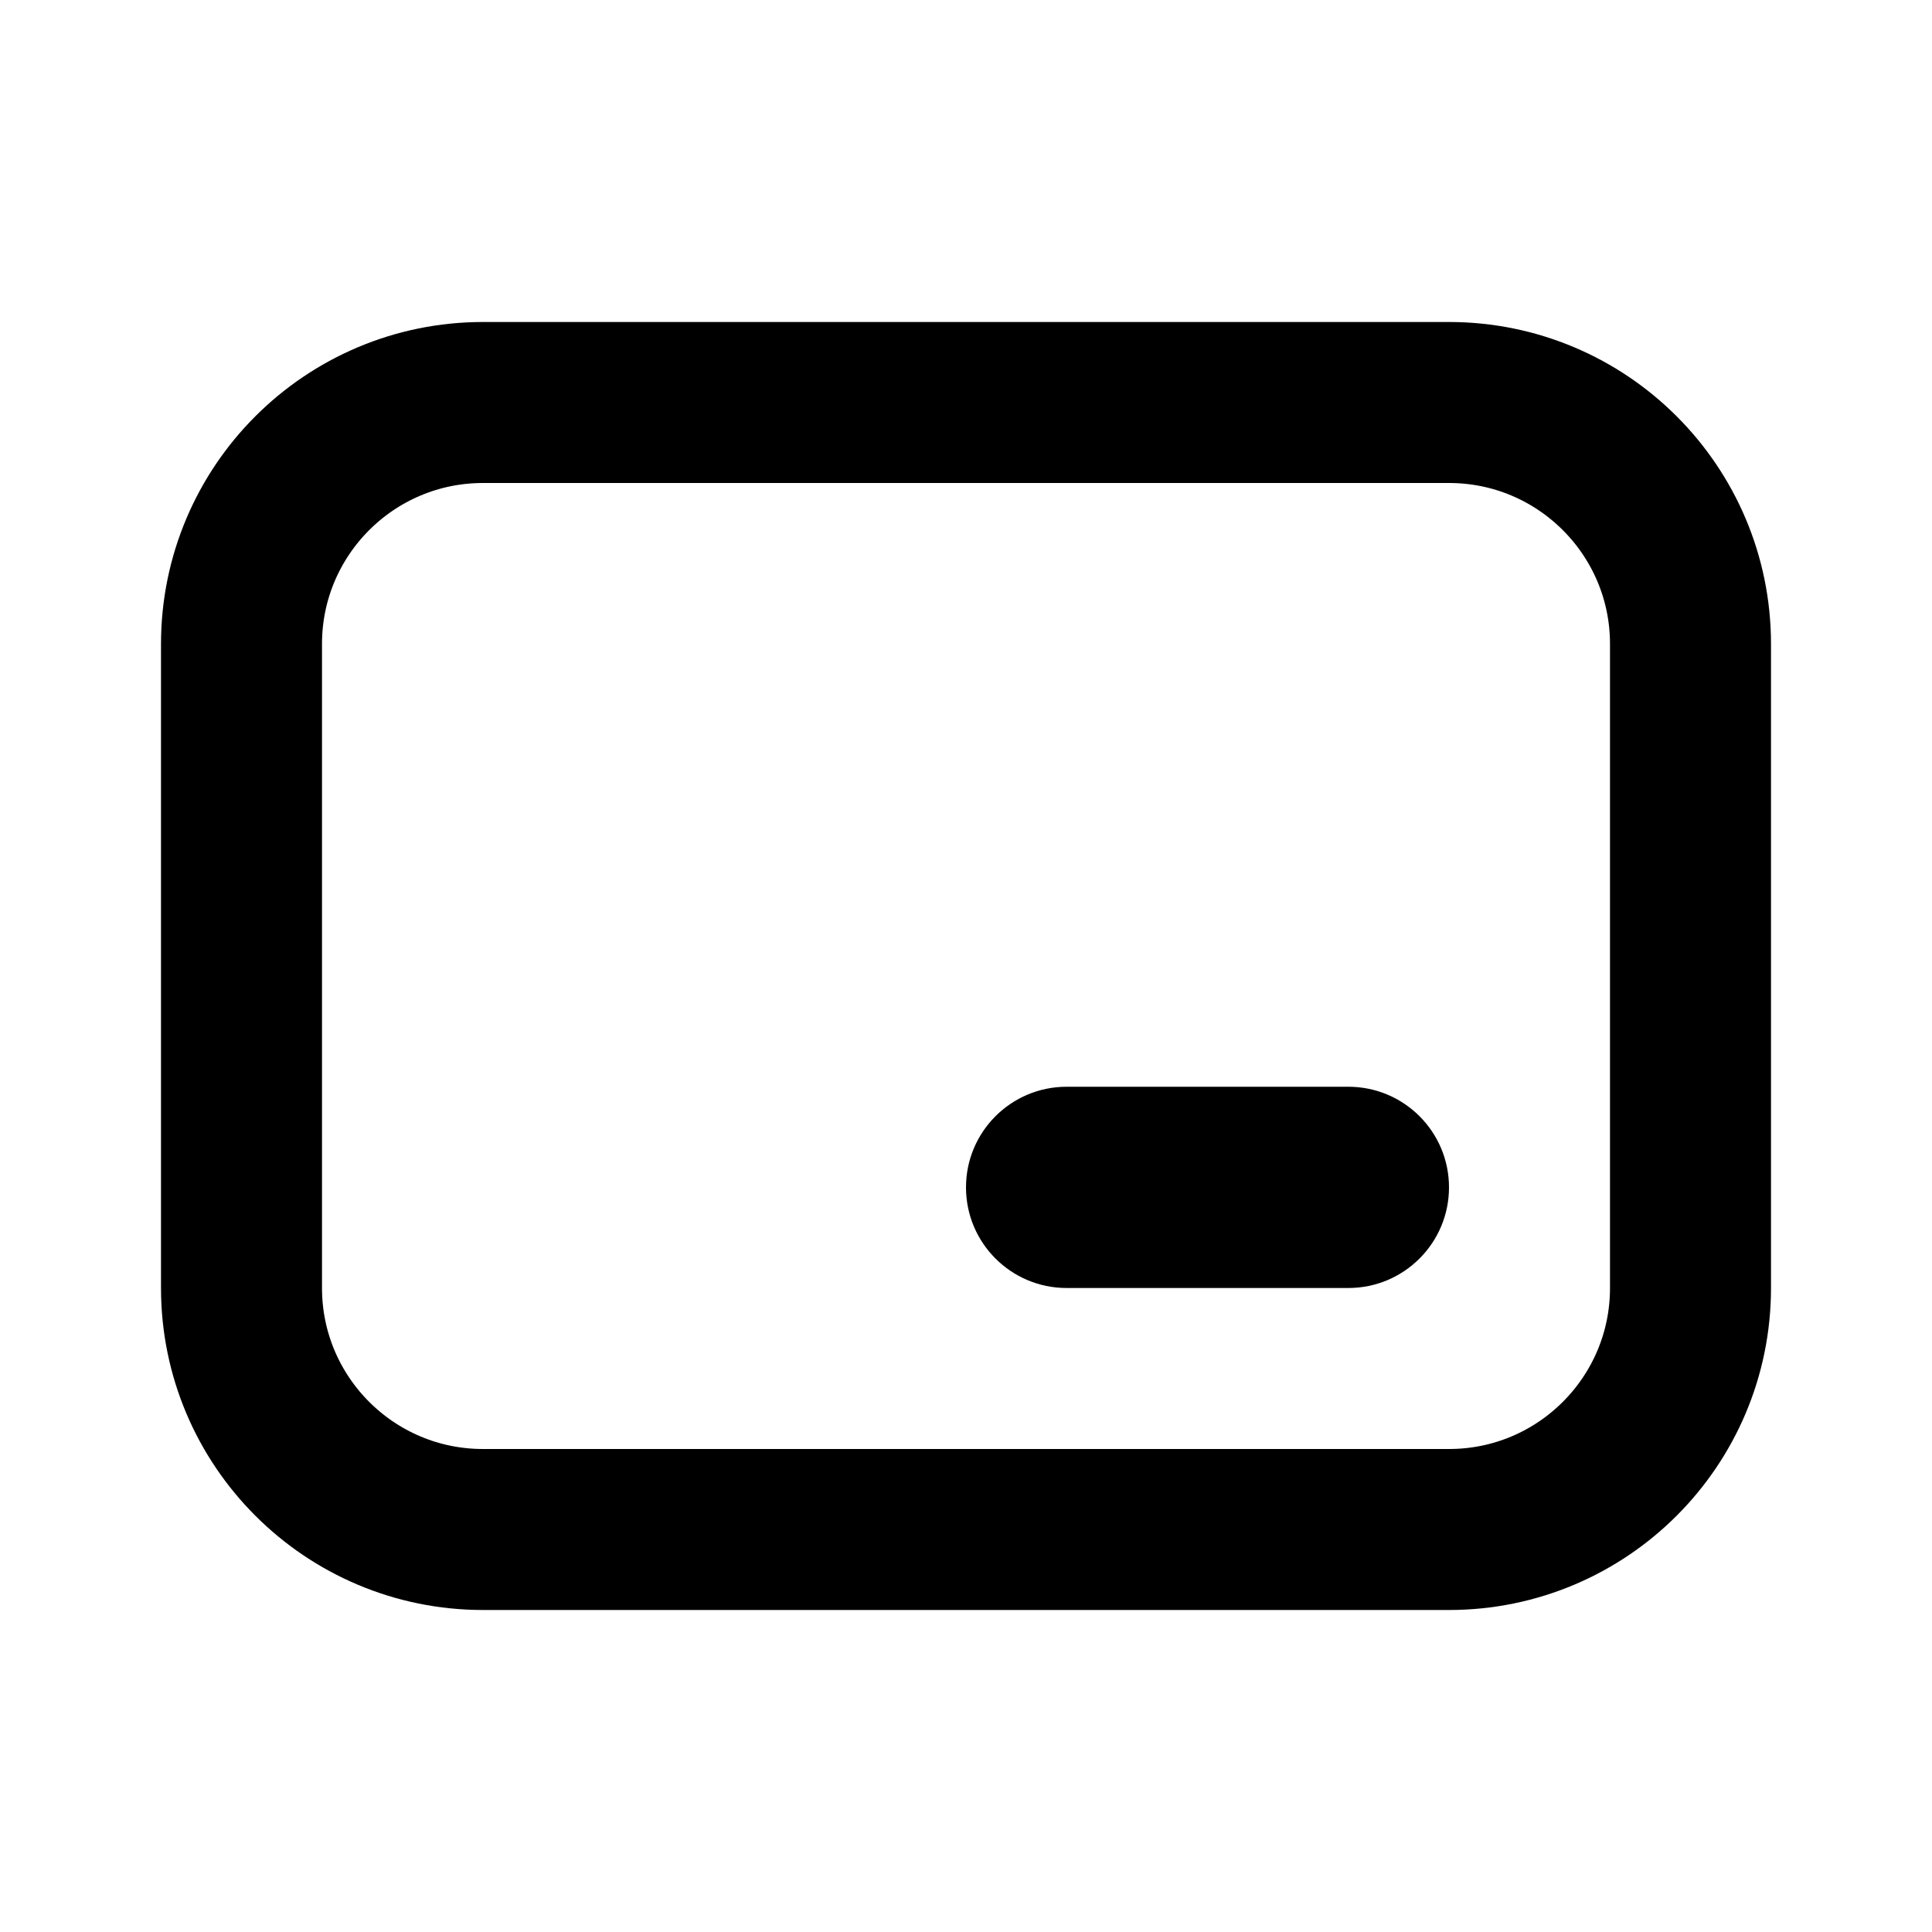
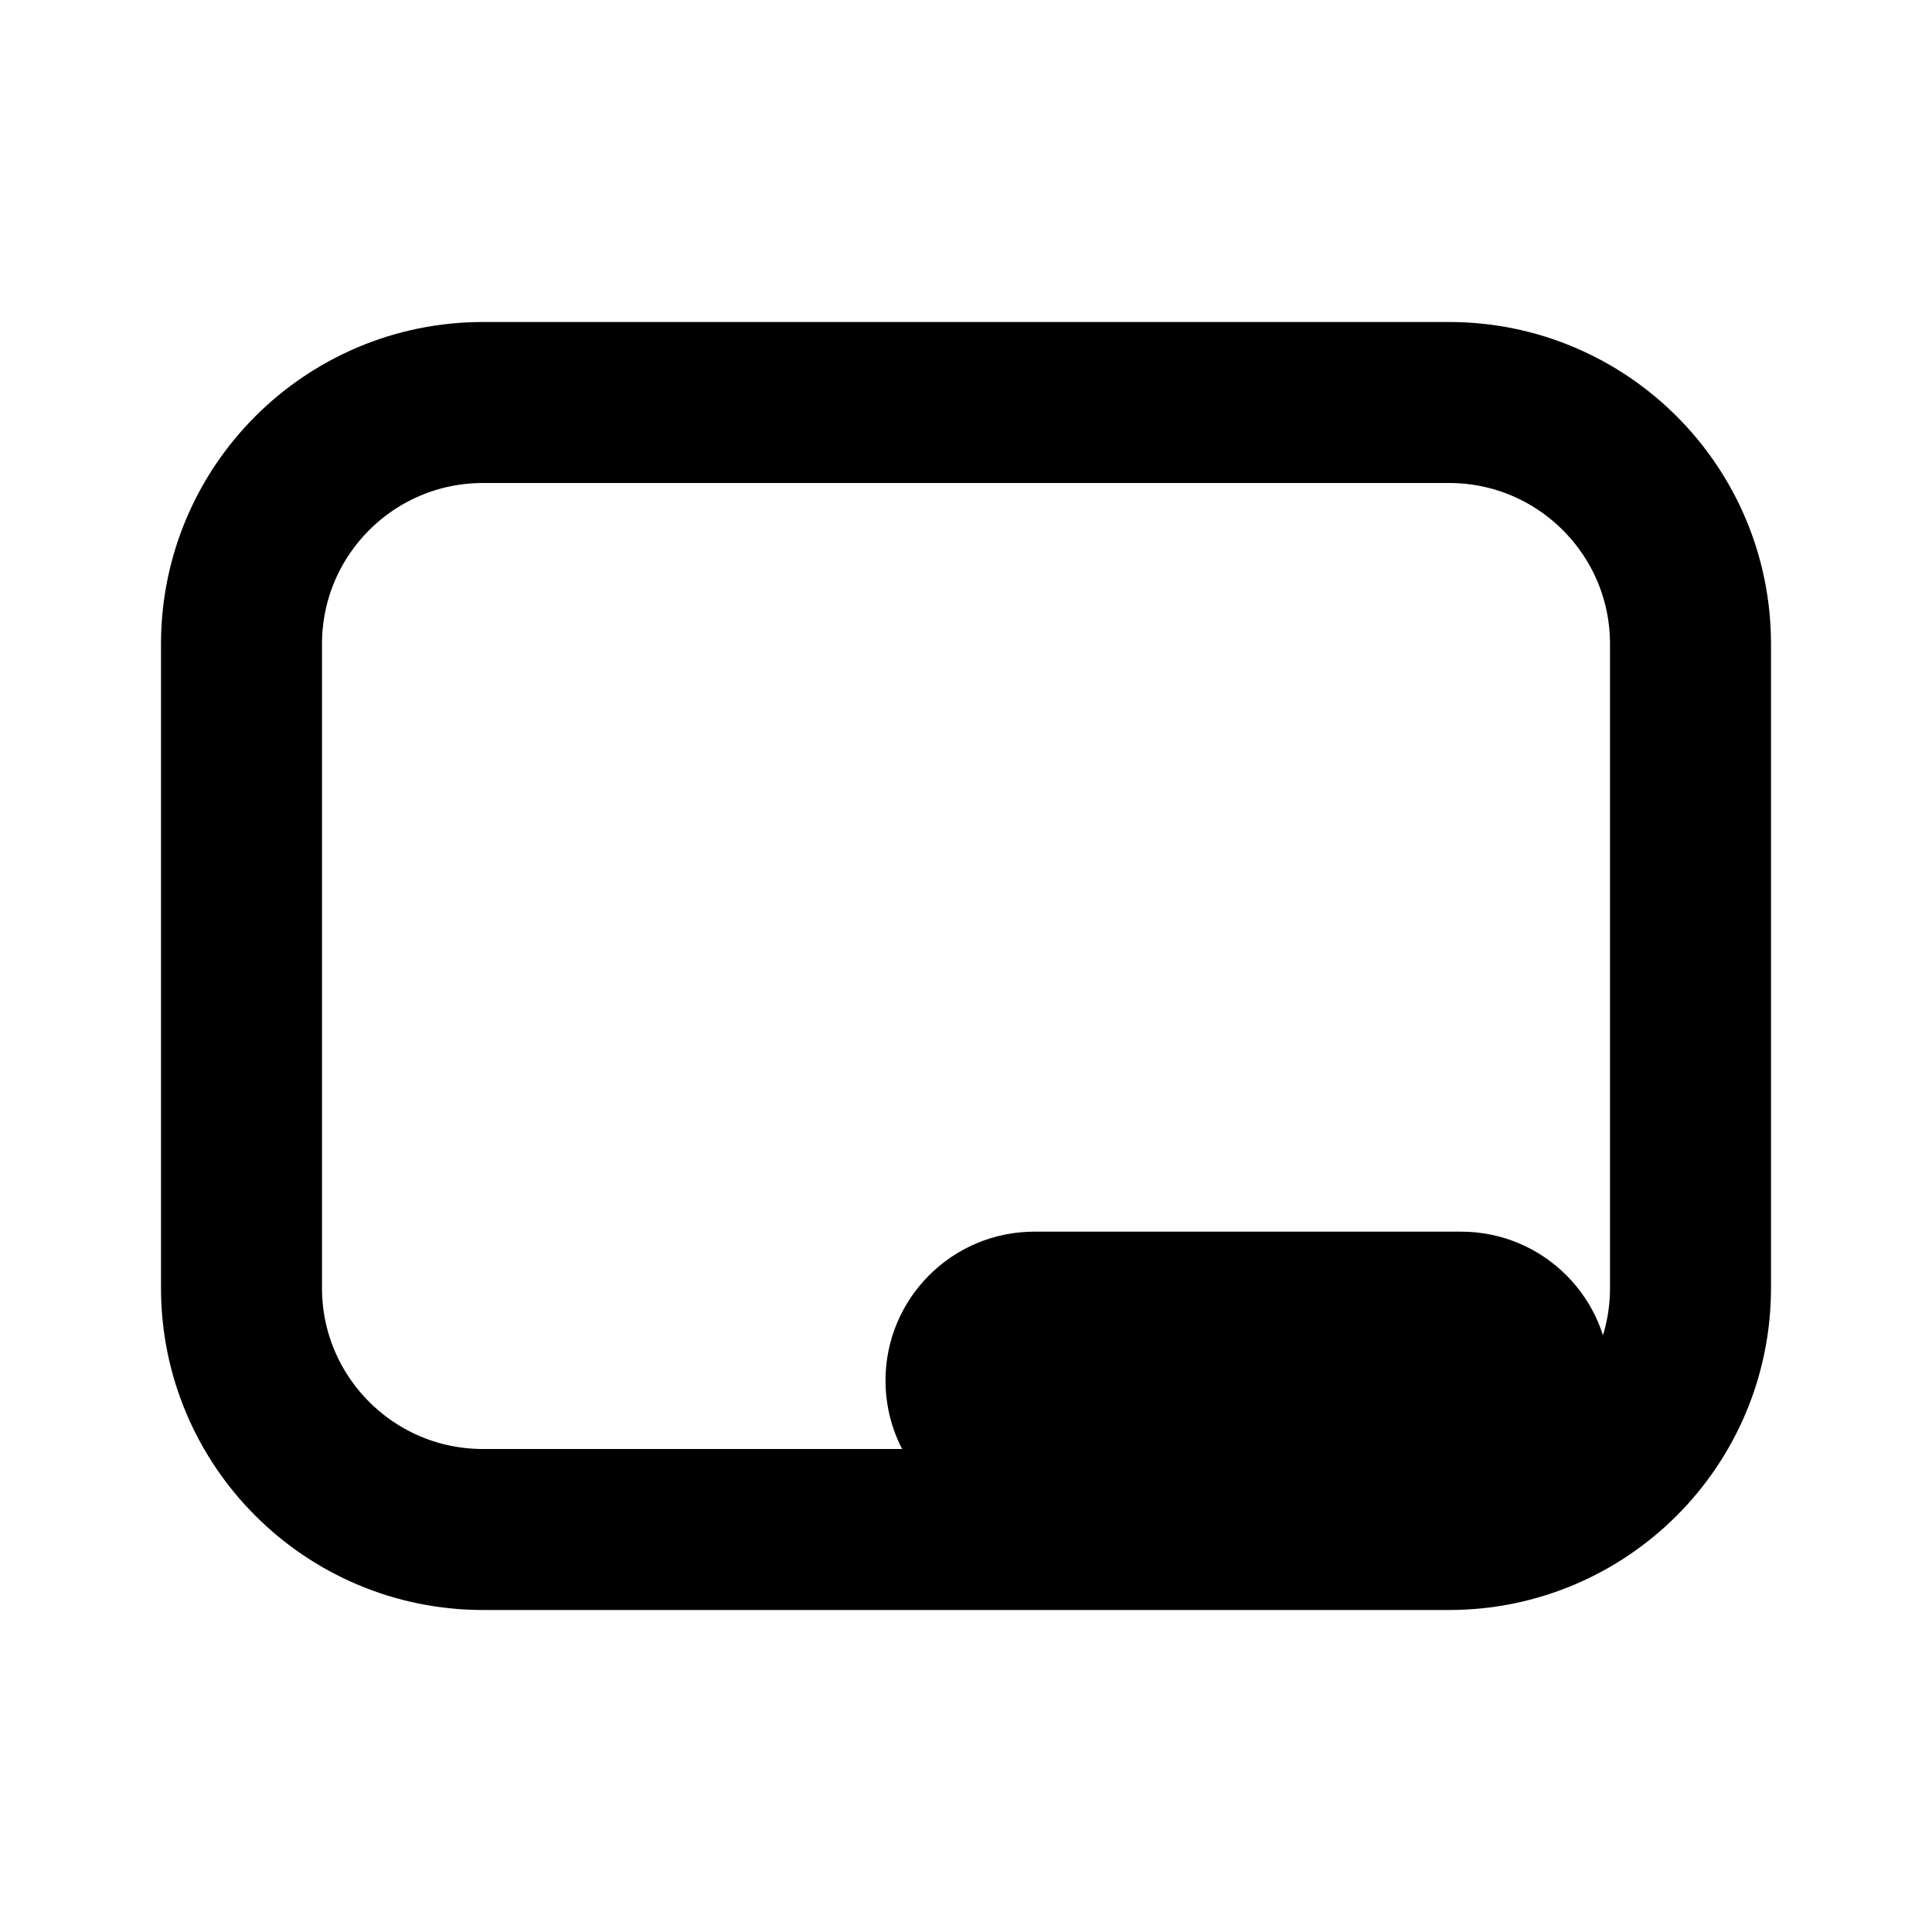
<svg xmlns="http://www.w3.org/2000/svg" width="24" height="24" viewBox="0 0 24 24" fill="none" stroke="currentColor" stroke-width="2" stroke-linecap="round" stroke-linejoin="round">
  <rect width="18" height="14" x="3" y="5" rx="3" />
-   <rect x="12" y="13.5" width="6" height="2.5" rx="1.25" fill="currentColor" stroke="none" />
+   <rect x="11" y="15.3" width="9" height="3.7" rx="1.85" fill="currentColor" stroke="none" />
</svg>
